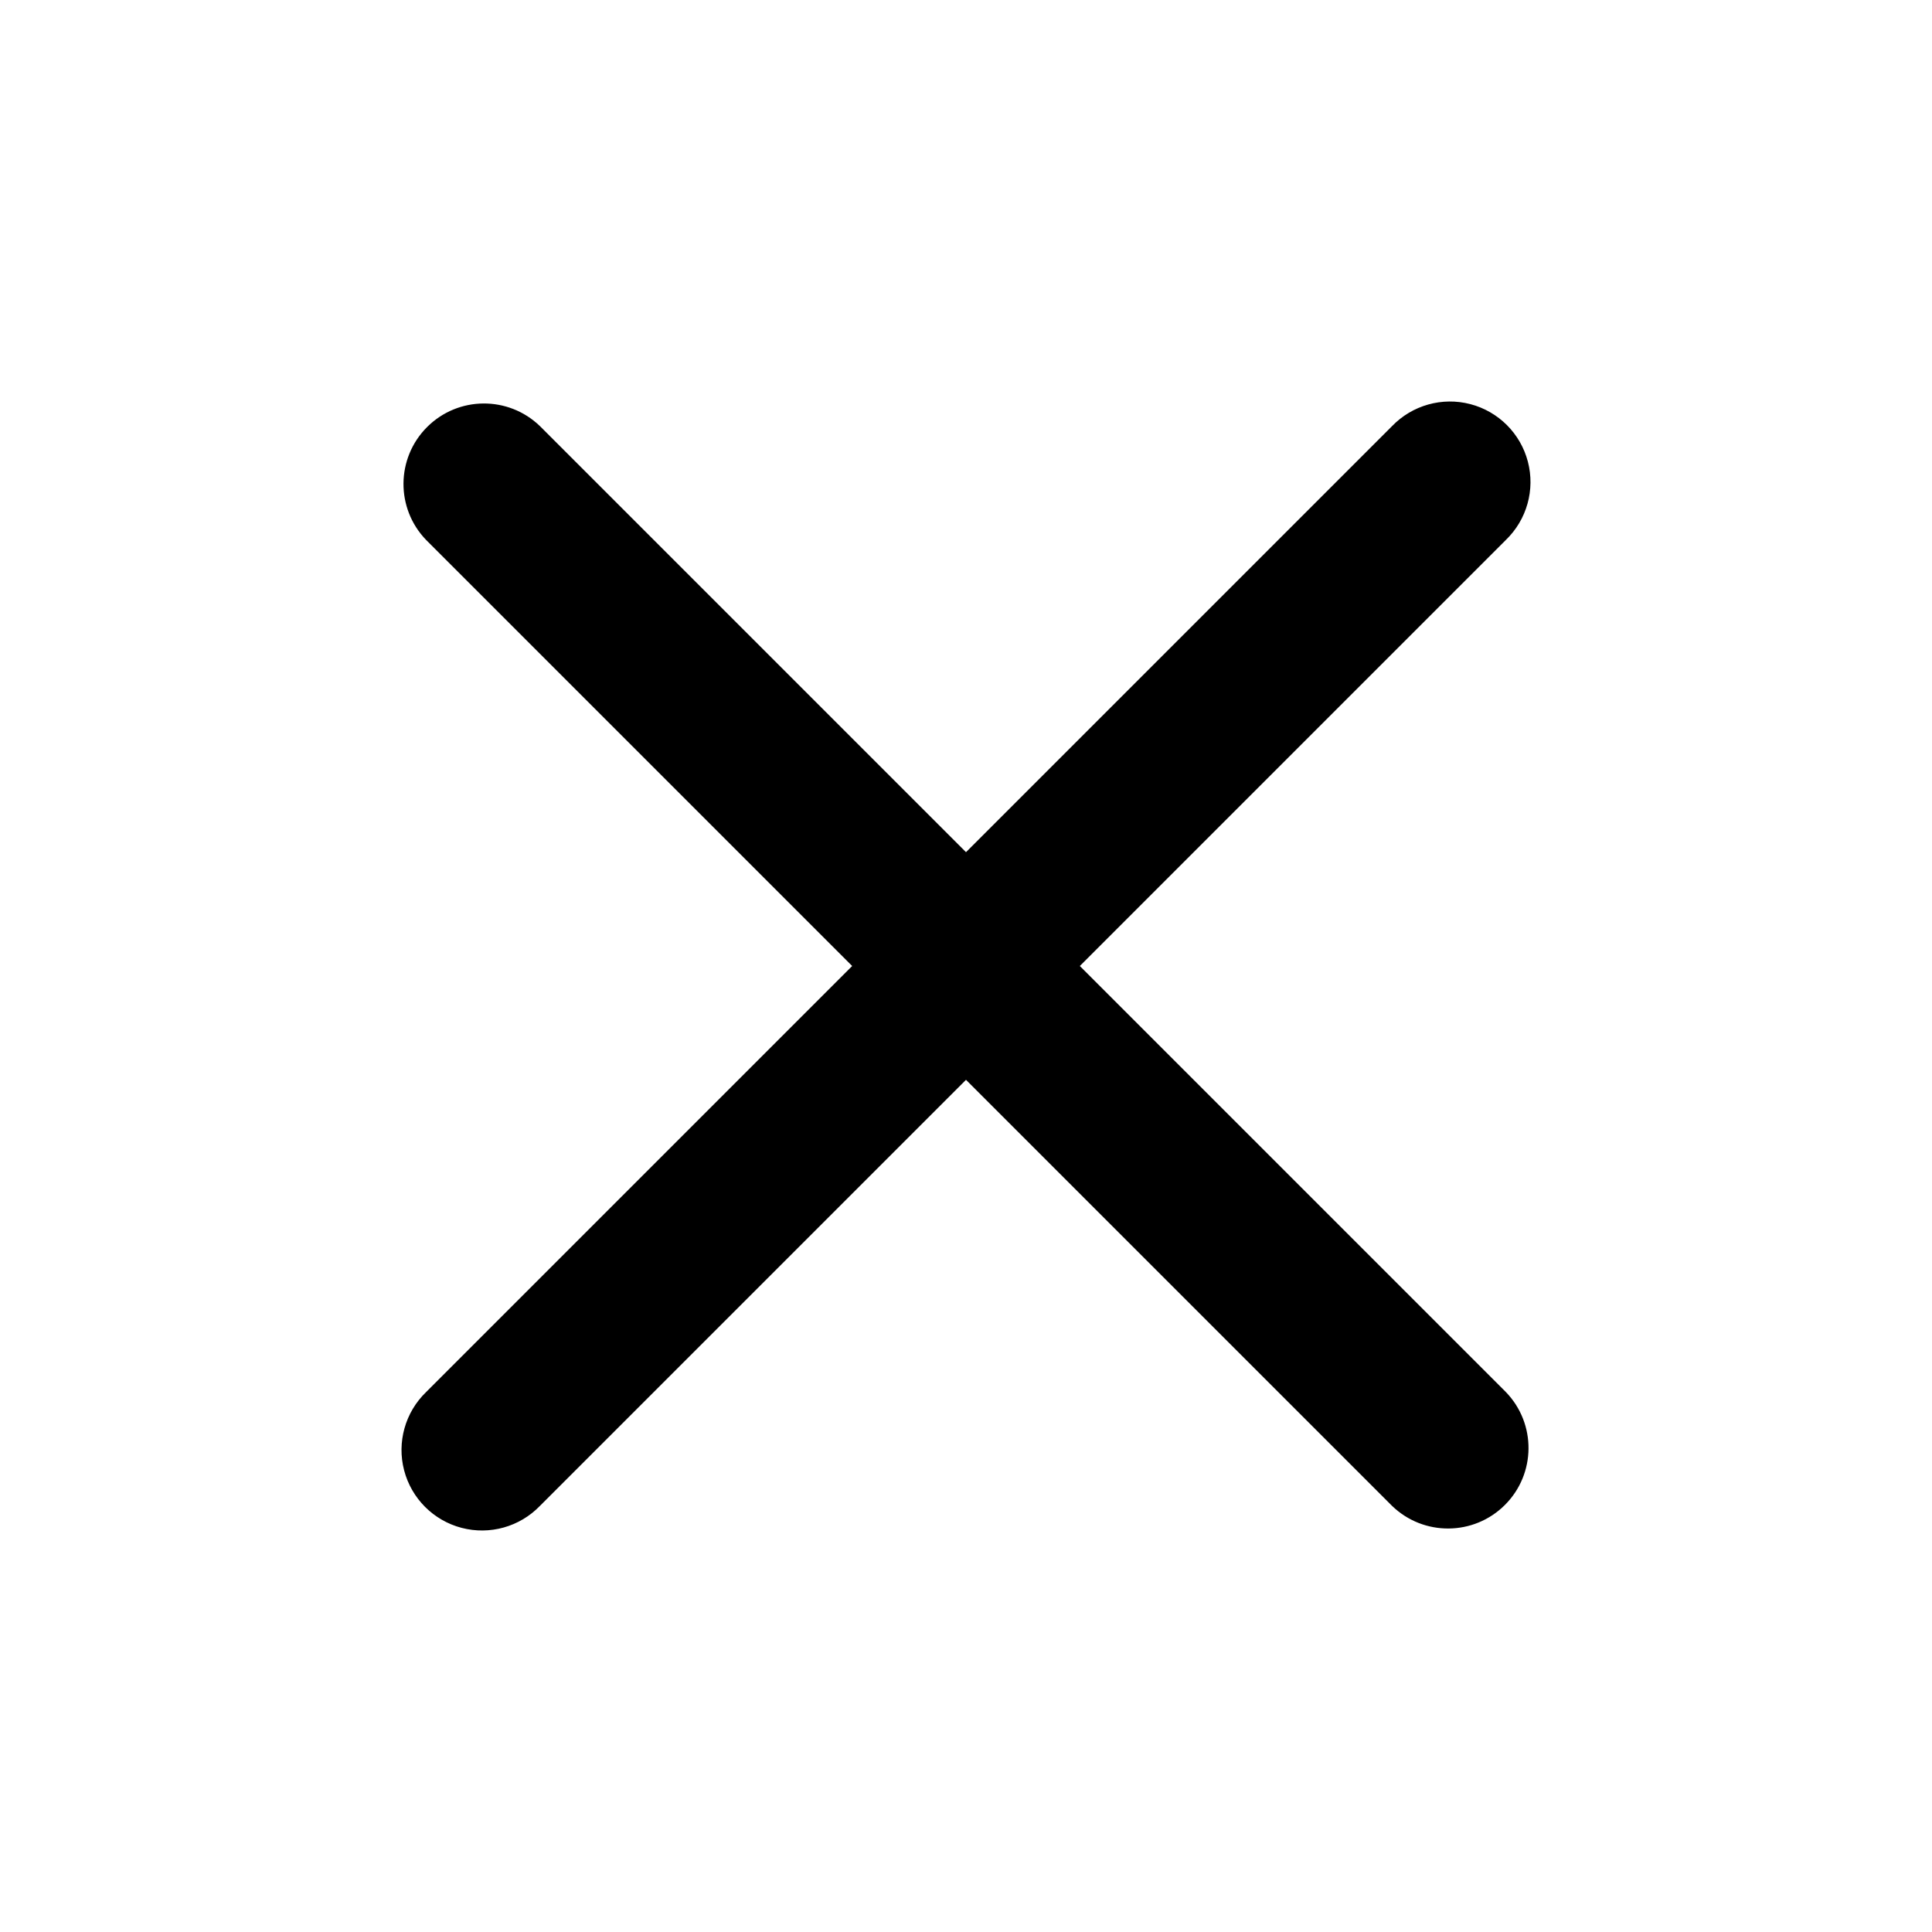
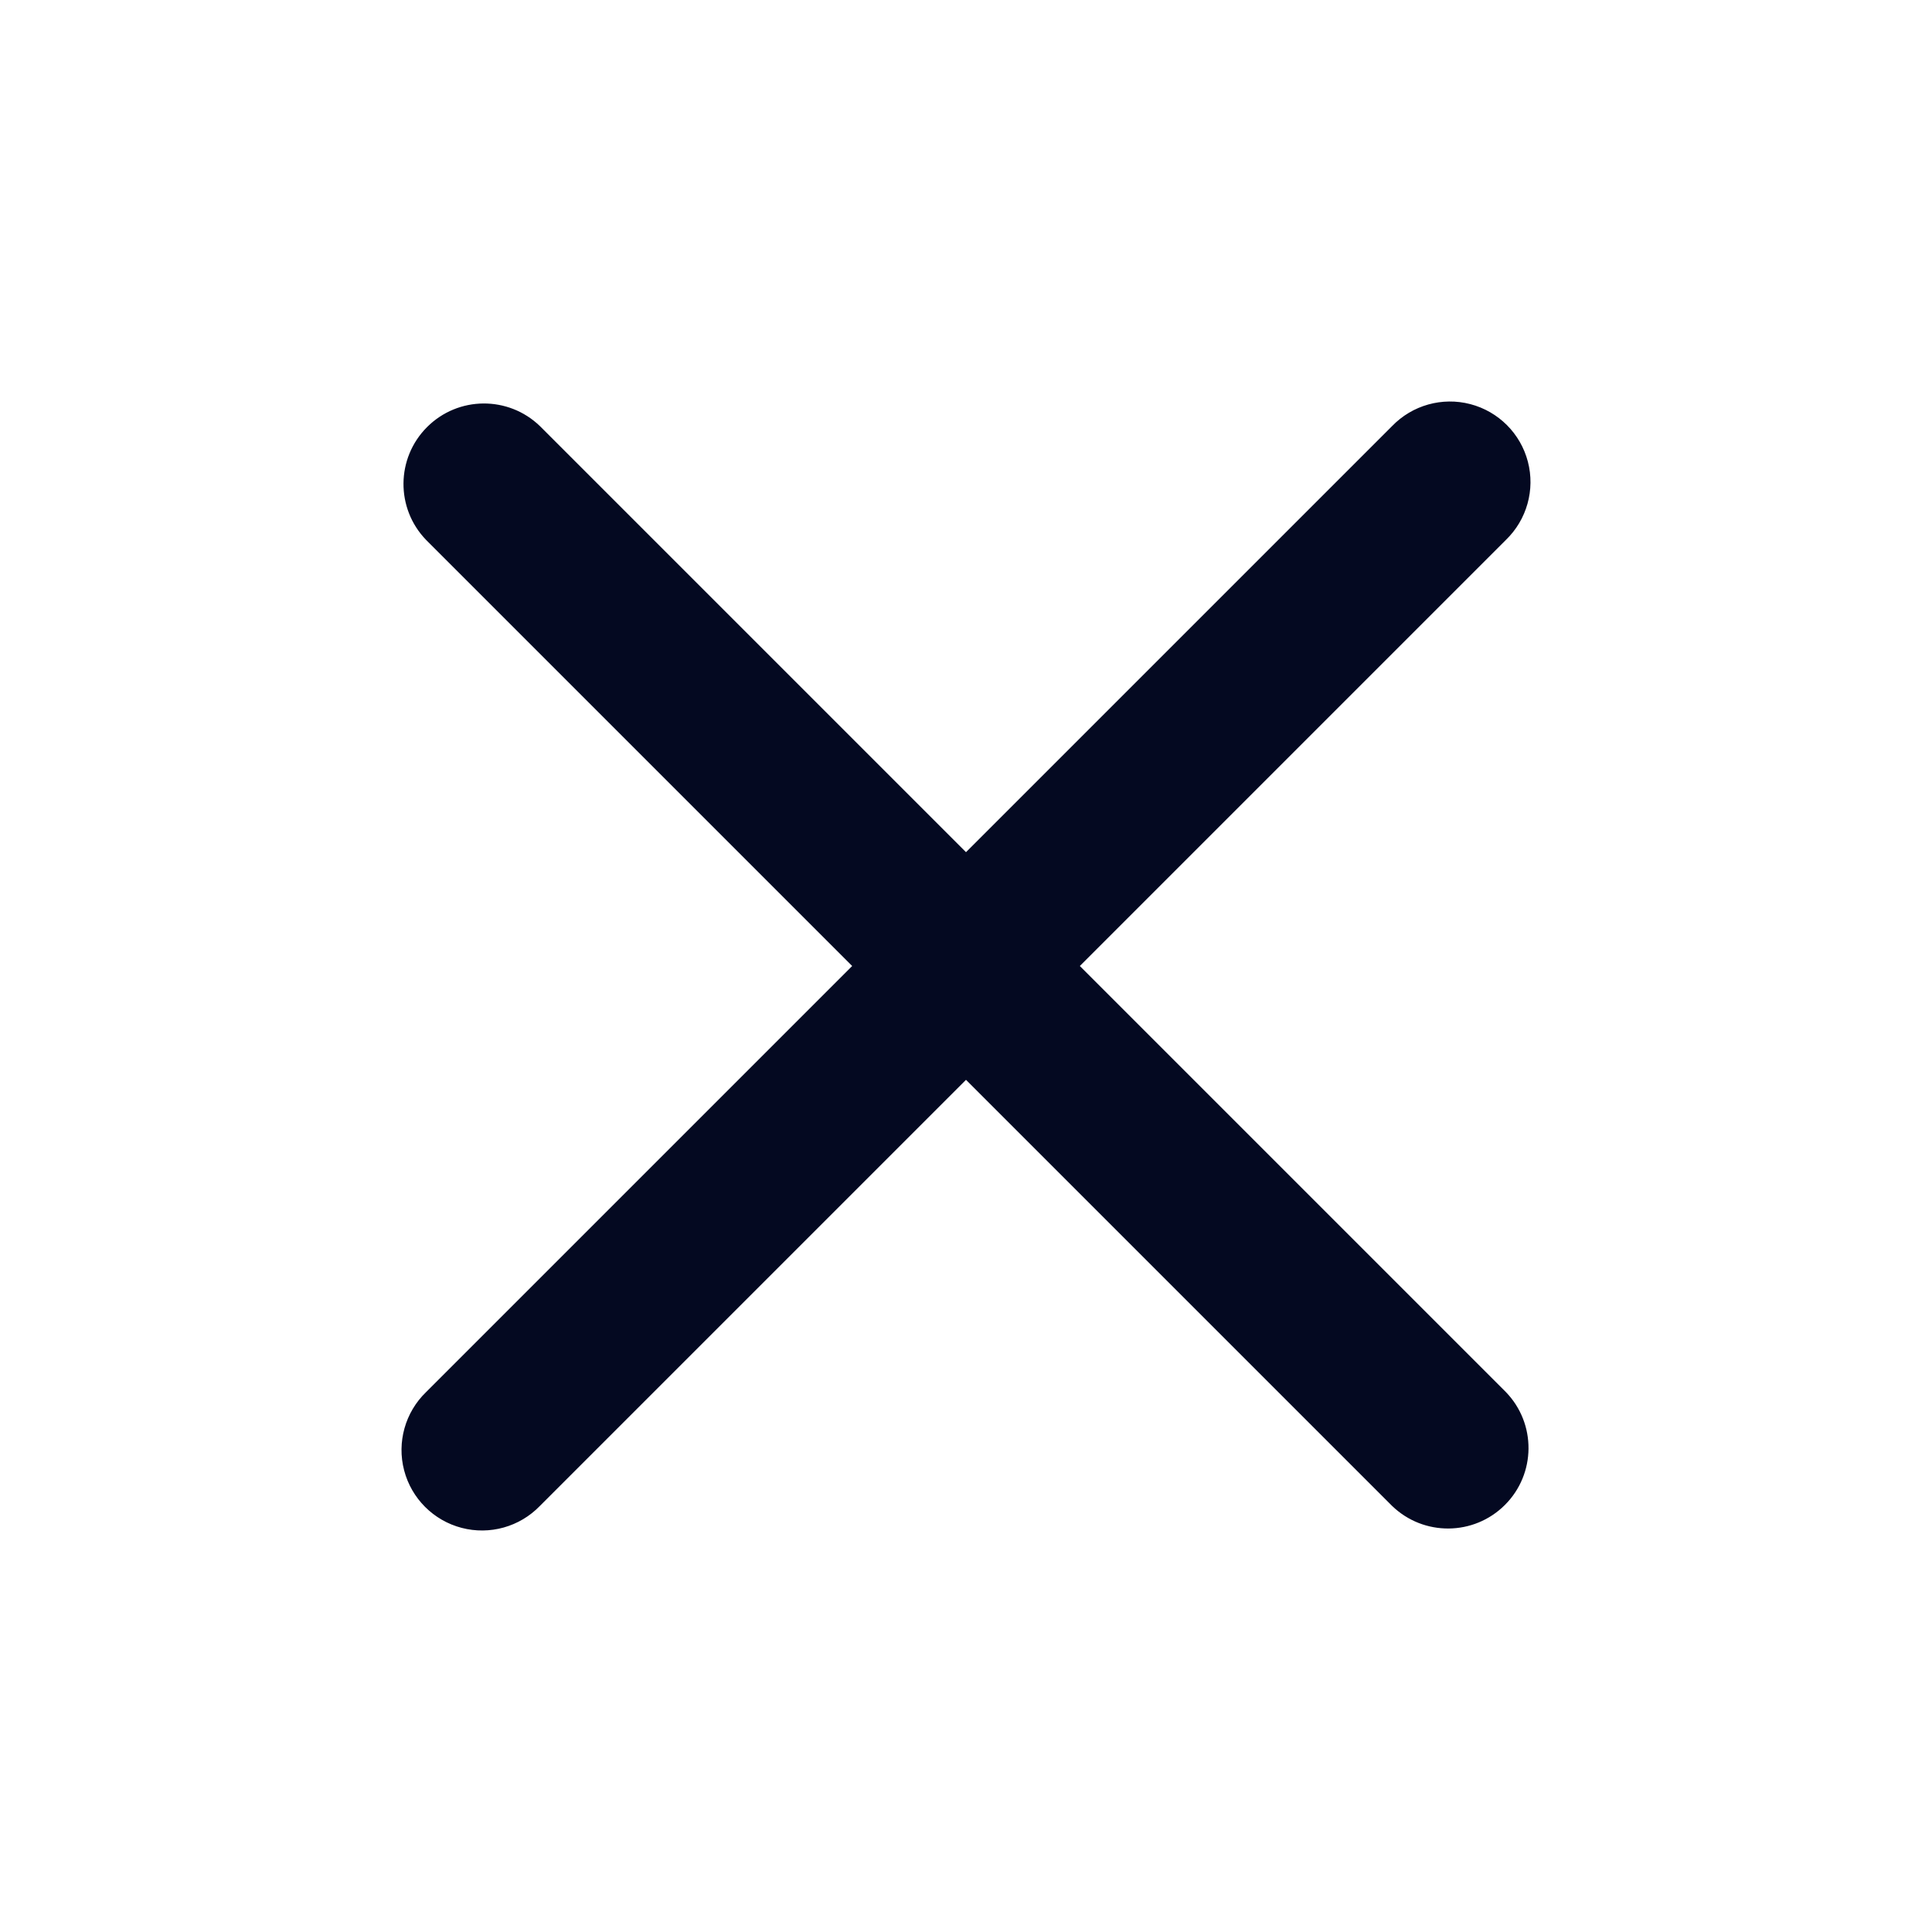
<svg xmlns="http://www.w3.org/2000/svg" width="24" height="24" viewBox="0 0 24 24">
-   <path fill-rule="evenodd" d="M18.707 6.707a1 1 0 10-1.414-1.414L12 10.586 6.707 5.293a1 1 0 00-1.414 1.414L10.586 12l-5.293 5.293a1 1 0 101.414 1.414L12 13.414l5.293 5.293a1 1 0 001.414-1.414L13.414 12l5.293-5.293z" />
+   <path fill-rule="evenodd" d="M18.707 6.707a1 1 0 10-1.414-1.414L12 10.586 6.707 5.293a1 1 0 00-1.414 1.414L10.586 12l-5.293 5.293a1 1 0 101.414 1.414L12 13.414l5.293 5.293a1 1 0 001.414-1.414L13.414 12l5.293-5.293z" fill="#040921" />
</svg>
